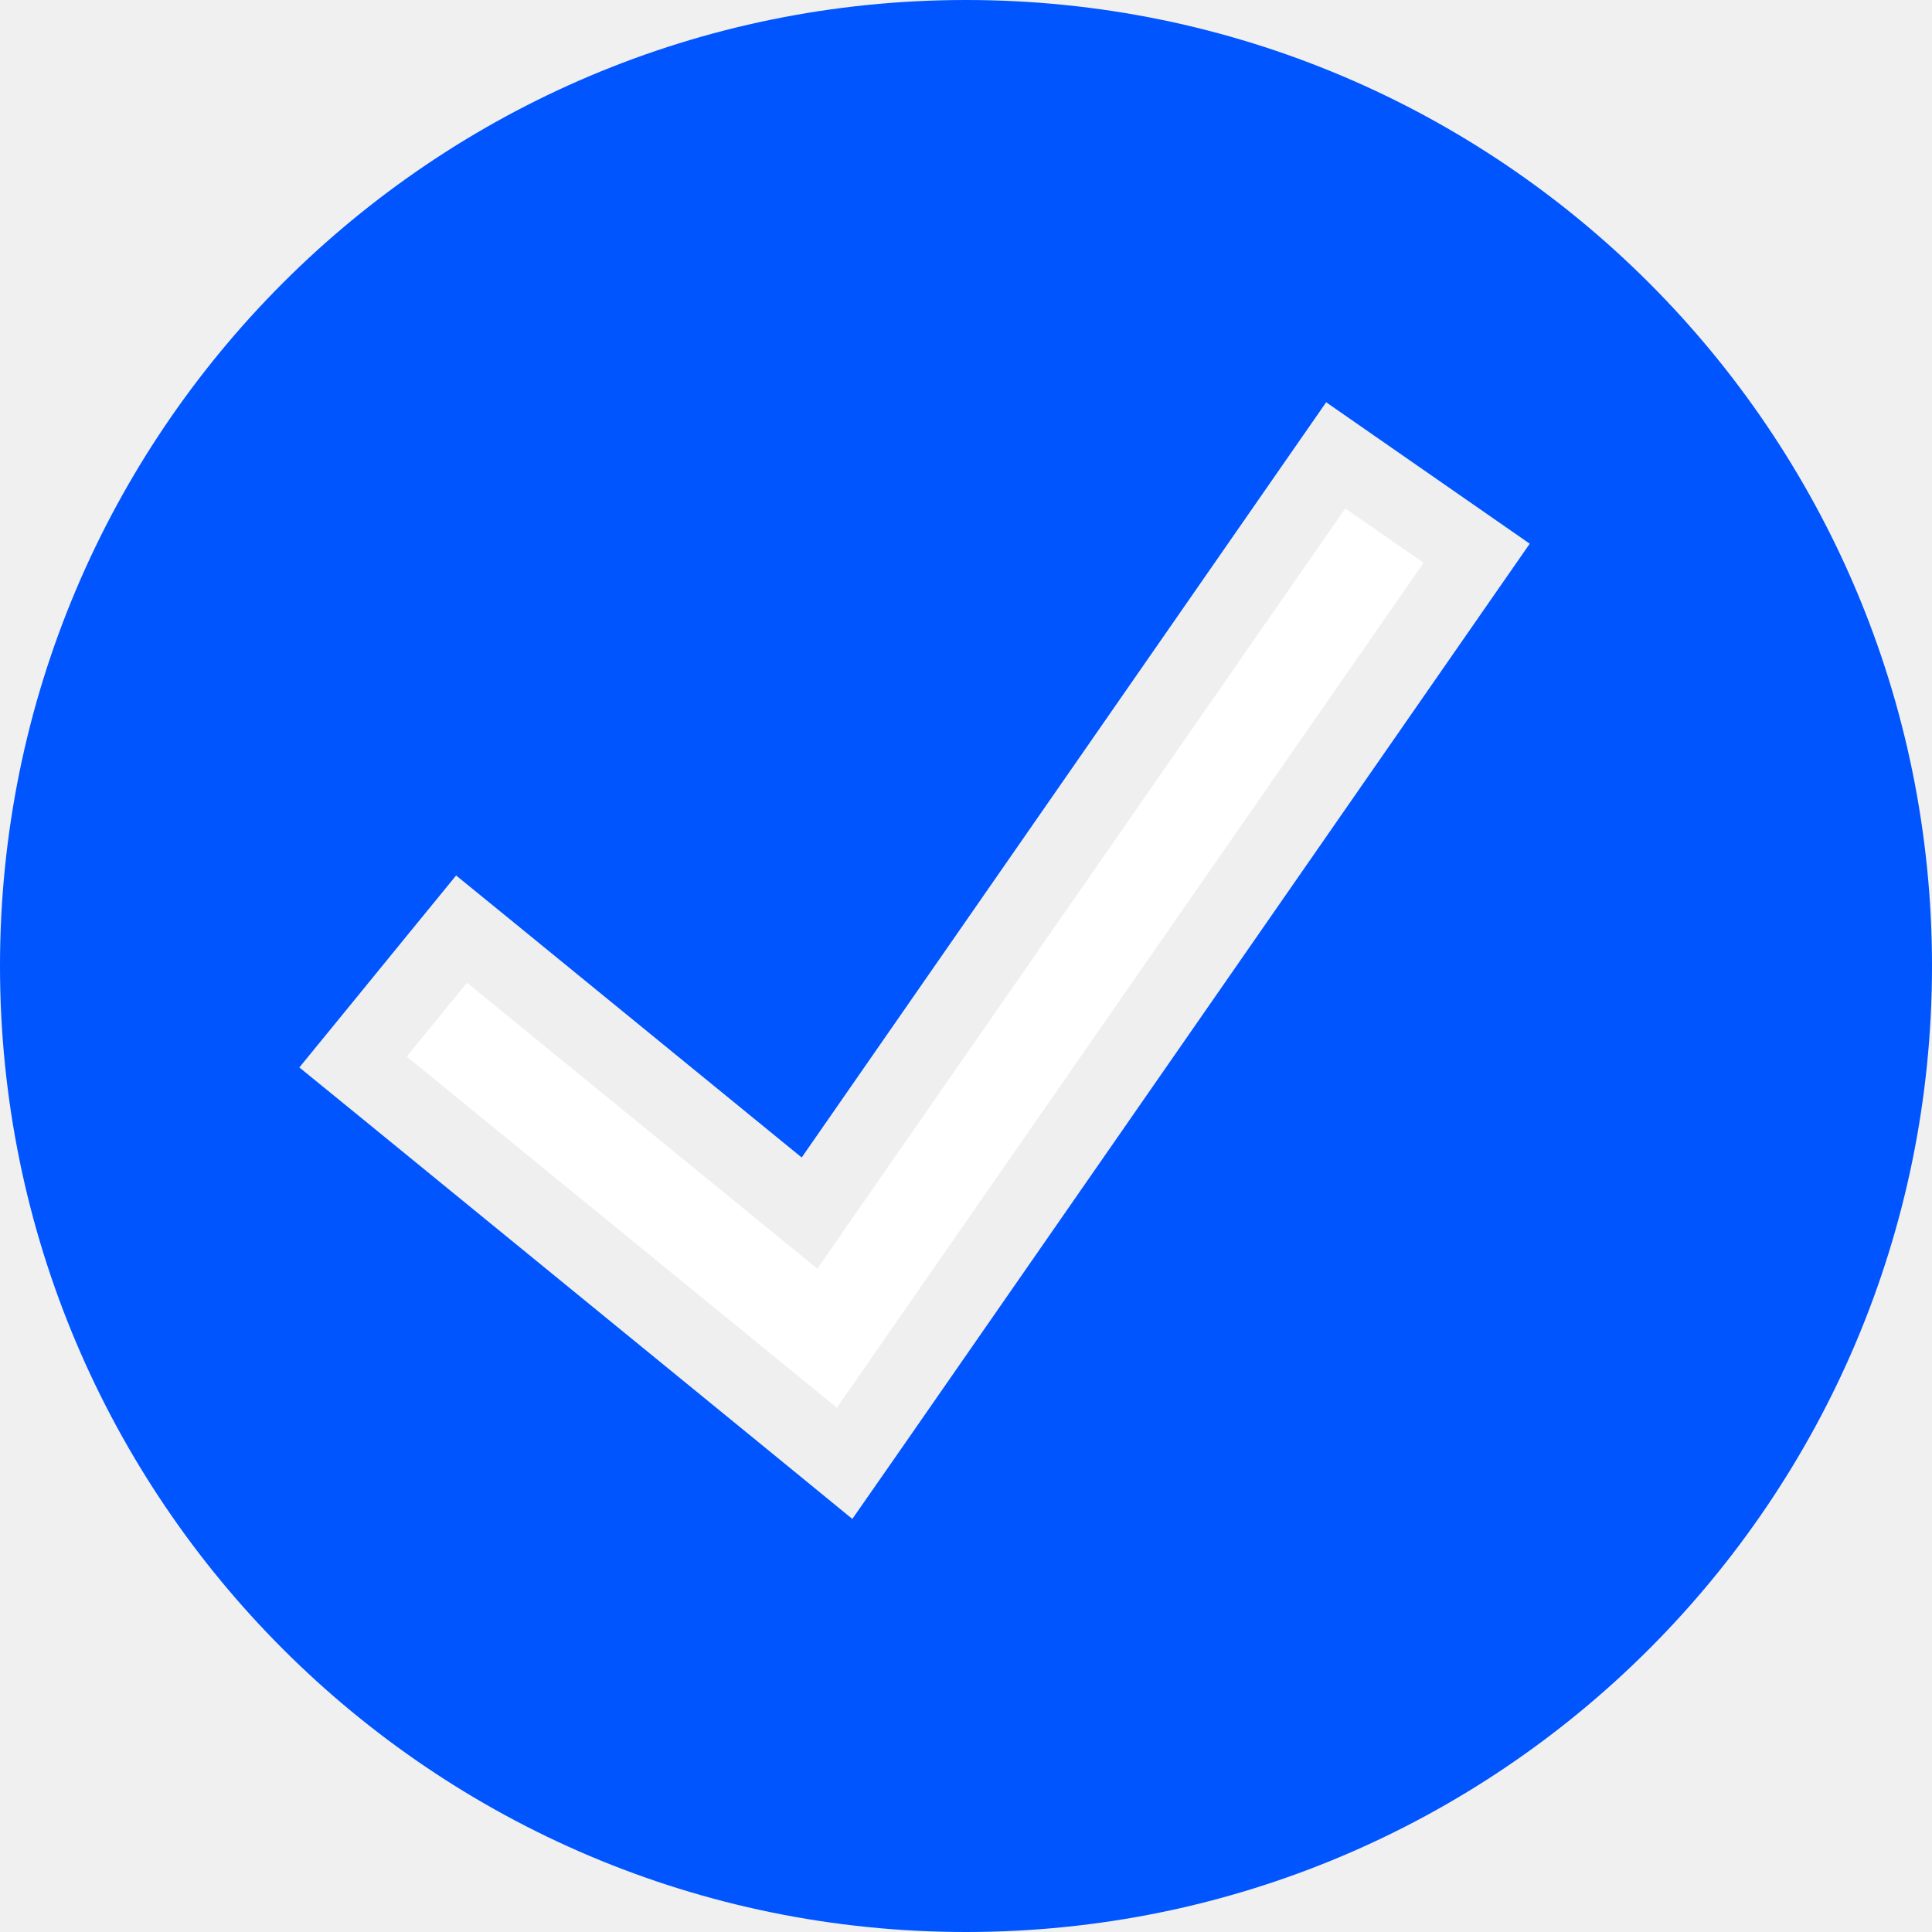
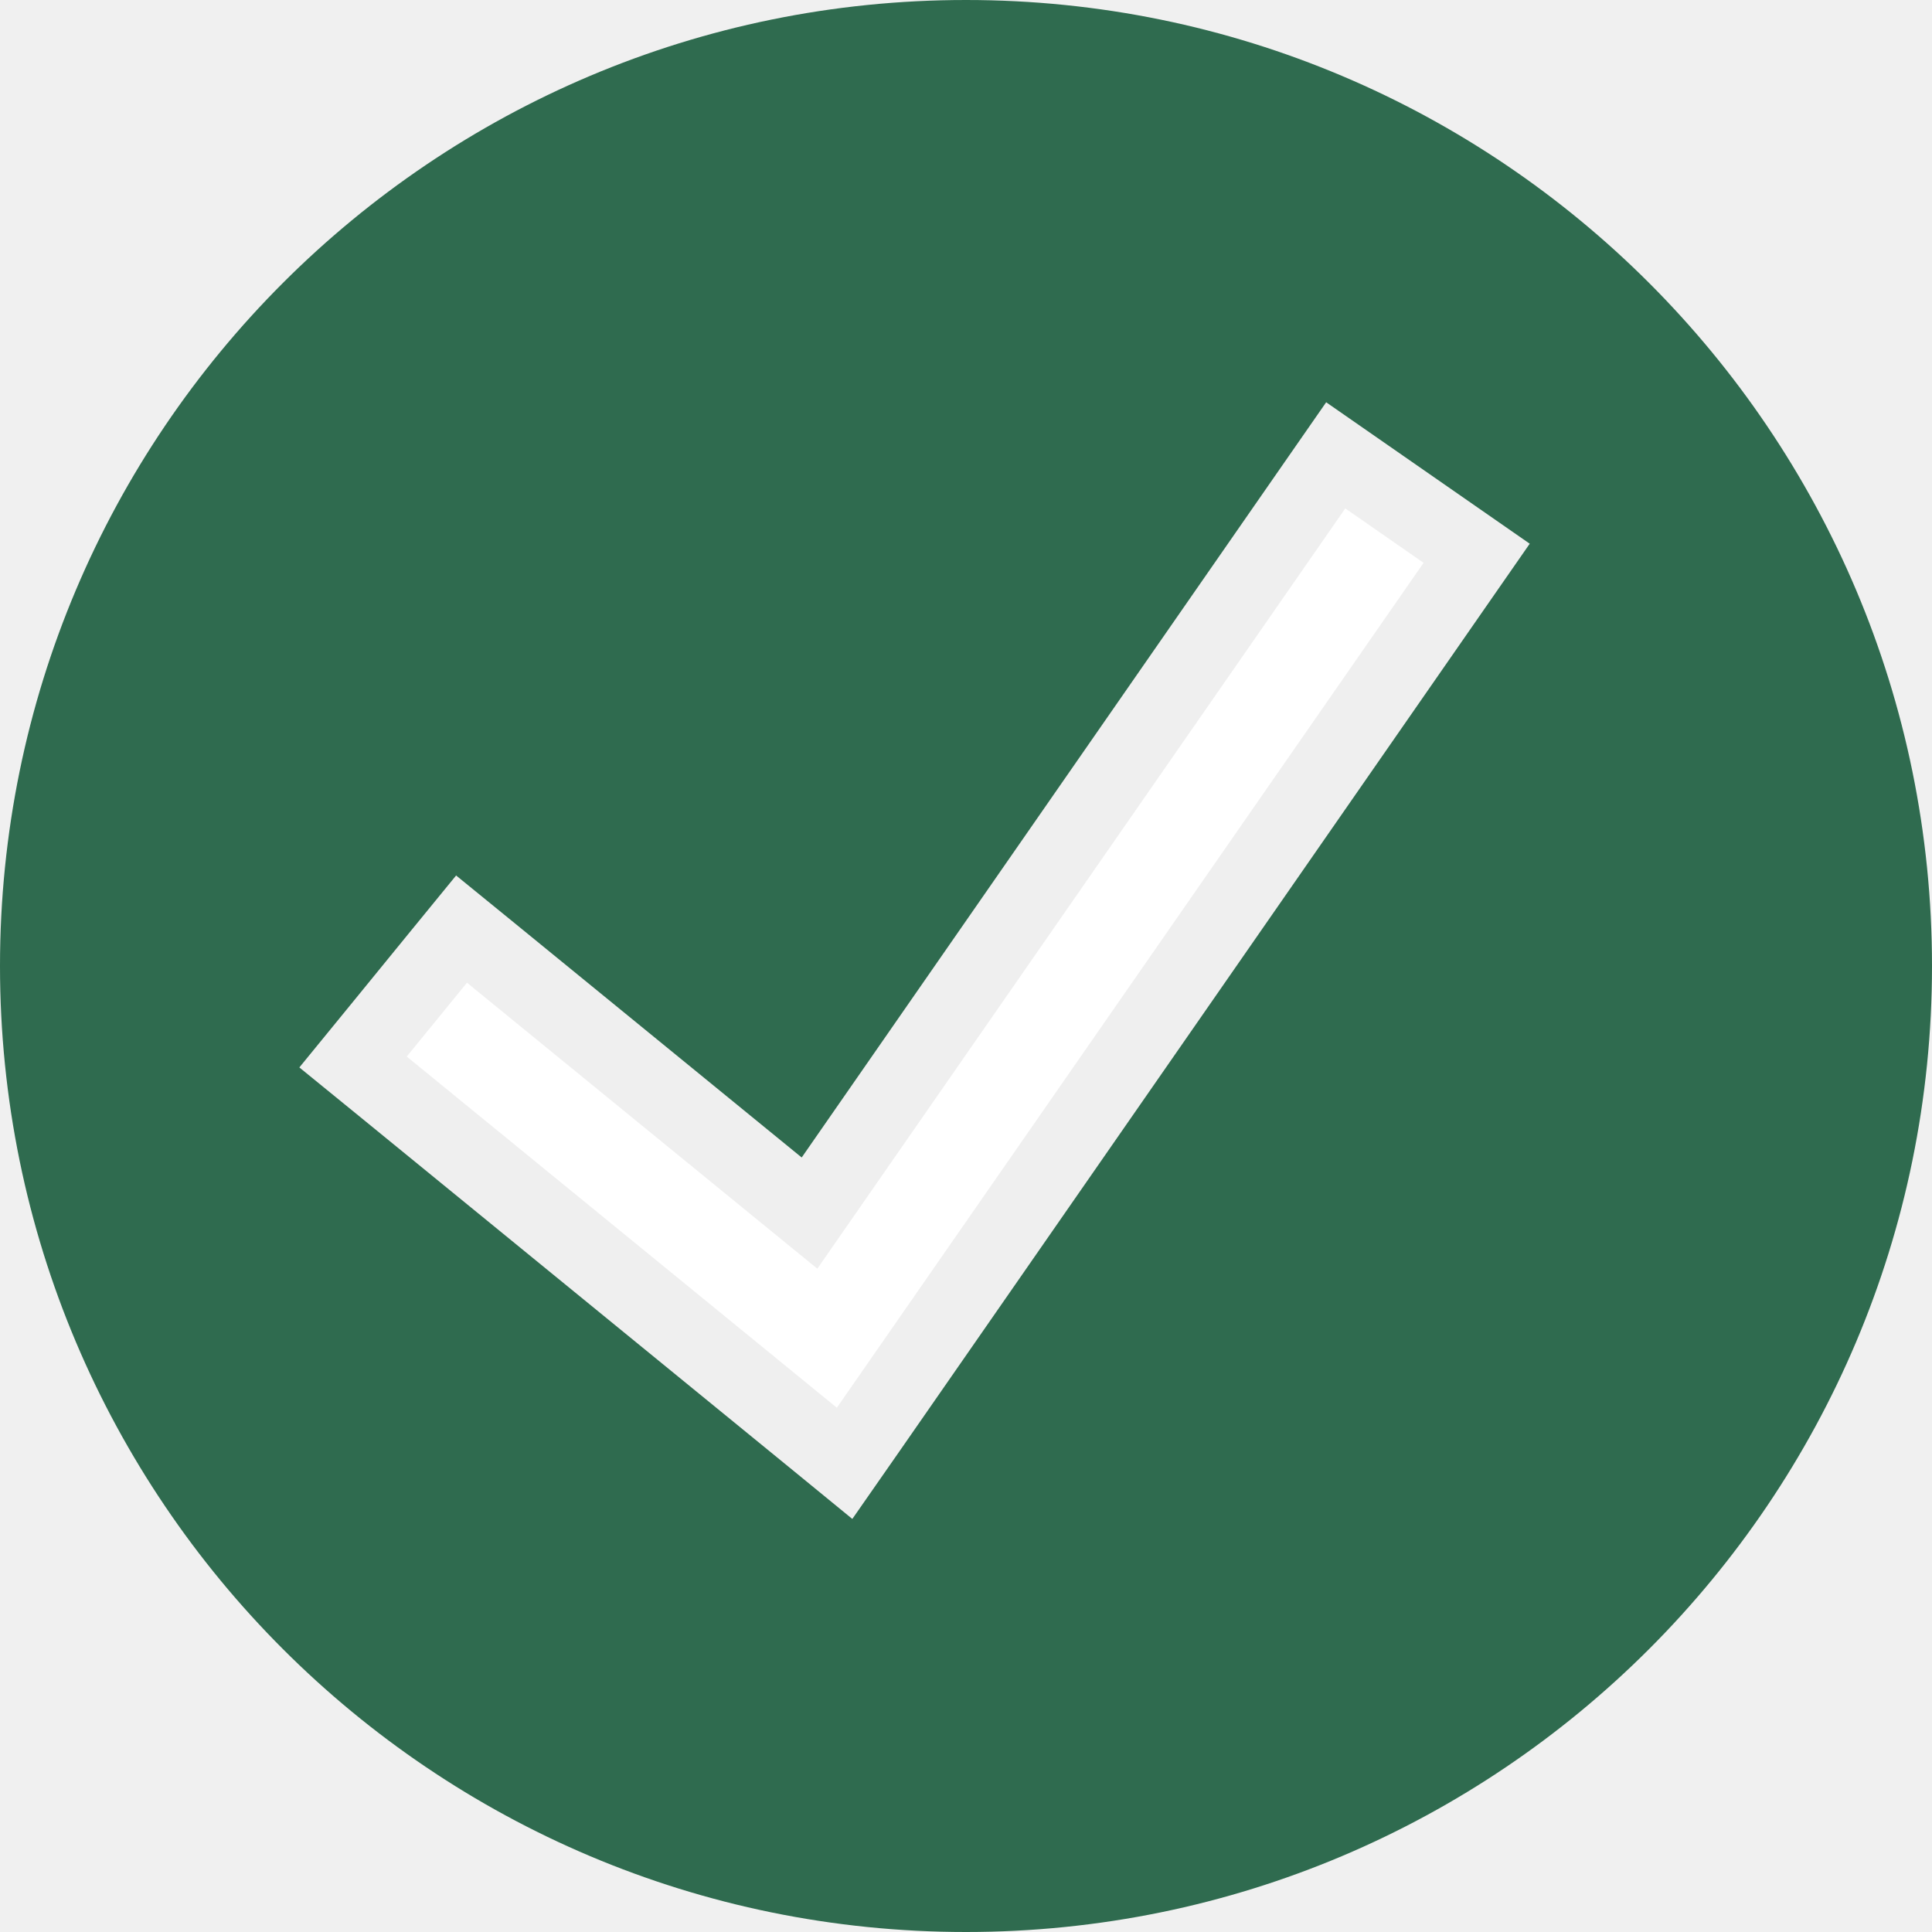
<svg xmlns="http://www.w3.org/2000/svg" width="19" height="19" viewBox="0 0 19 19" fill="none">
  <g clip-path="url(#clip0_3115_85)">
-     <path fill-rule="evenodd" clip-rule="evenodd" d="M9.5 19C14.747 19 19 14.747 19 9.5C19 4.253 14.747 0 9.5 0C4.253 0 0 4.253 0 9.5C0 14.747 4.253 19 9.5 19Z" fill="#0055FF" />
+     <path fill-rule="evenodd" clip-rule="evenodd" d="M9.5 19C14.747 19 19 14.747 19 9.5C19 4.253 14.747 0 9.5 0C4.253 0 0 4.253 0 9.5C0 14.747 4.253 19 9.5 19Z" fill="#2F6B4F" />
    <path d="M13.444 4.692L13.136 4.478L12.922 4.786L7.961 11.93L4.83 9.374L4.539 9.137L4.302 9.427L3.709 10.154L3.472 10.444L3.763 10.681L7.992 14.134L8.306 14.391L8.538 14.058L14.308 5.749L14.522 5.441L14.214 5.227L13.444 4.692Z" fill="white" stroke="#EFEFEF" stroke-width="0.75" />
  </g>
  <defs>
    <clipPath id="clip0_3115_85">
      <rect width="19" height="19" fill="white" />
    </clipPath>
  </defs>
</svg>
